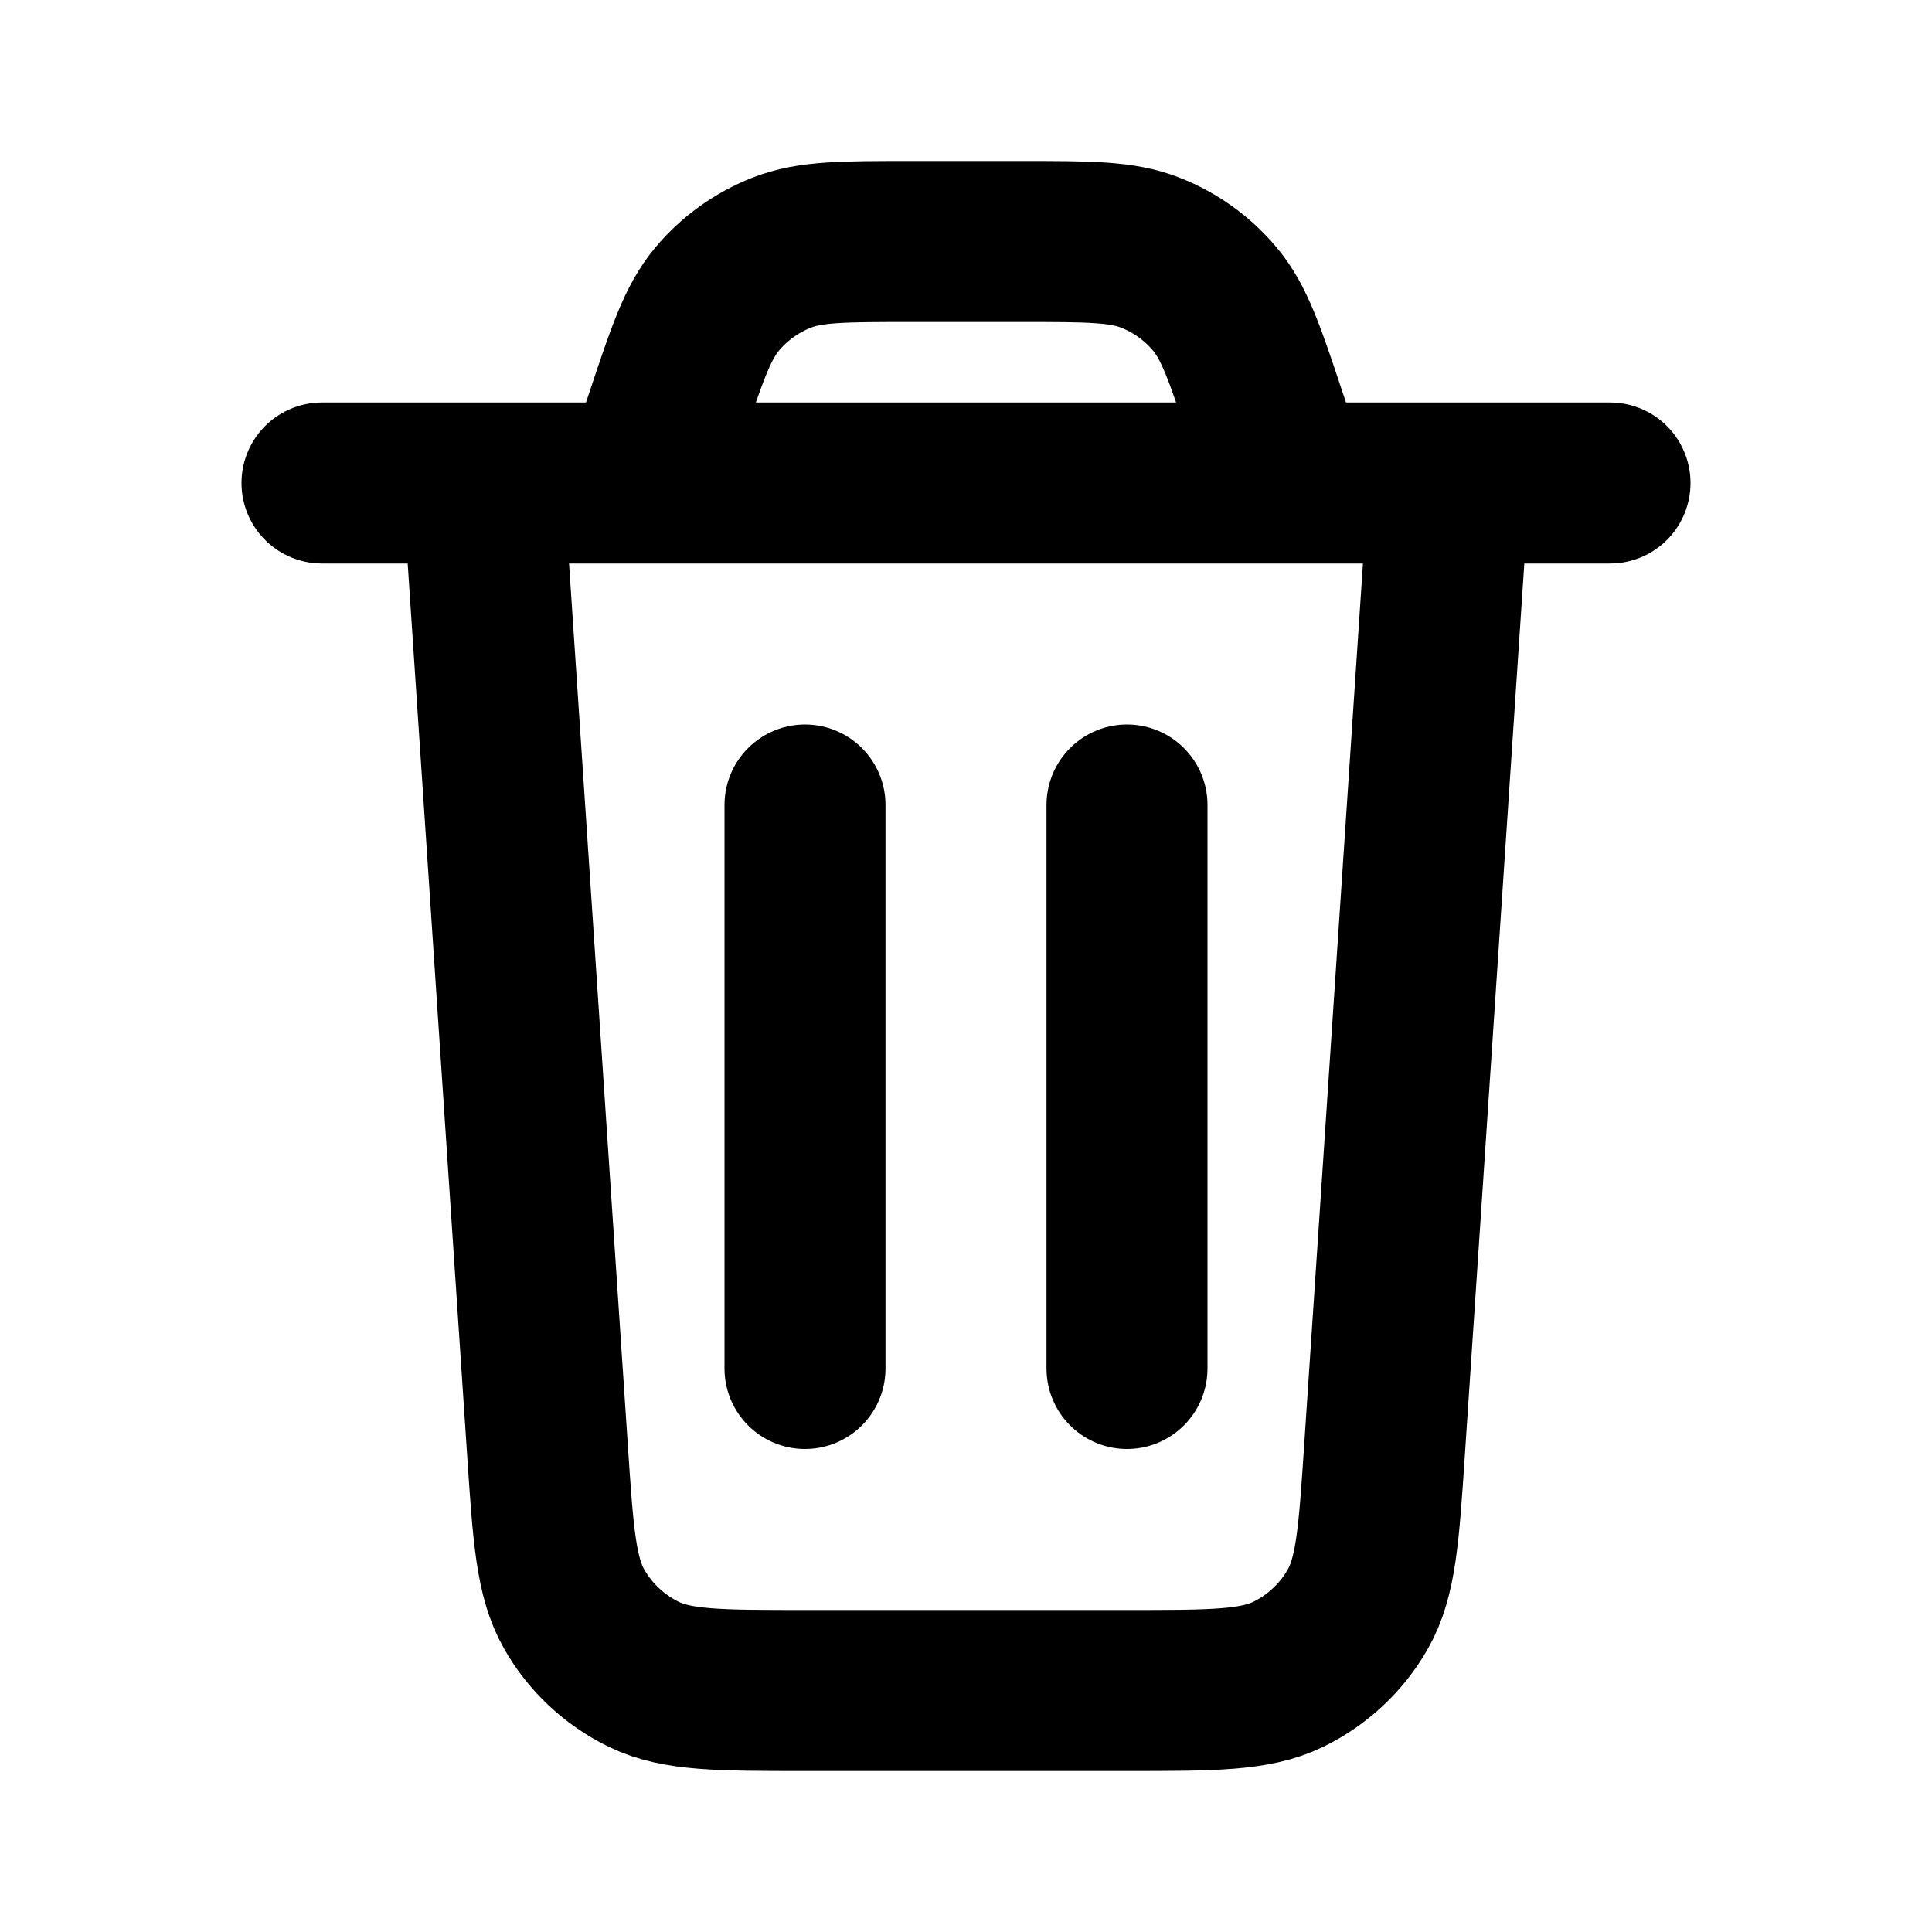
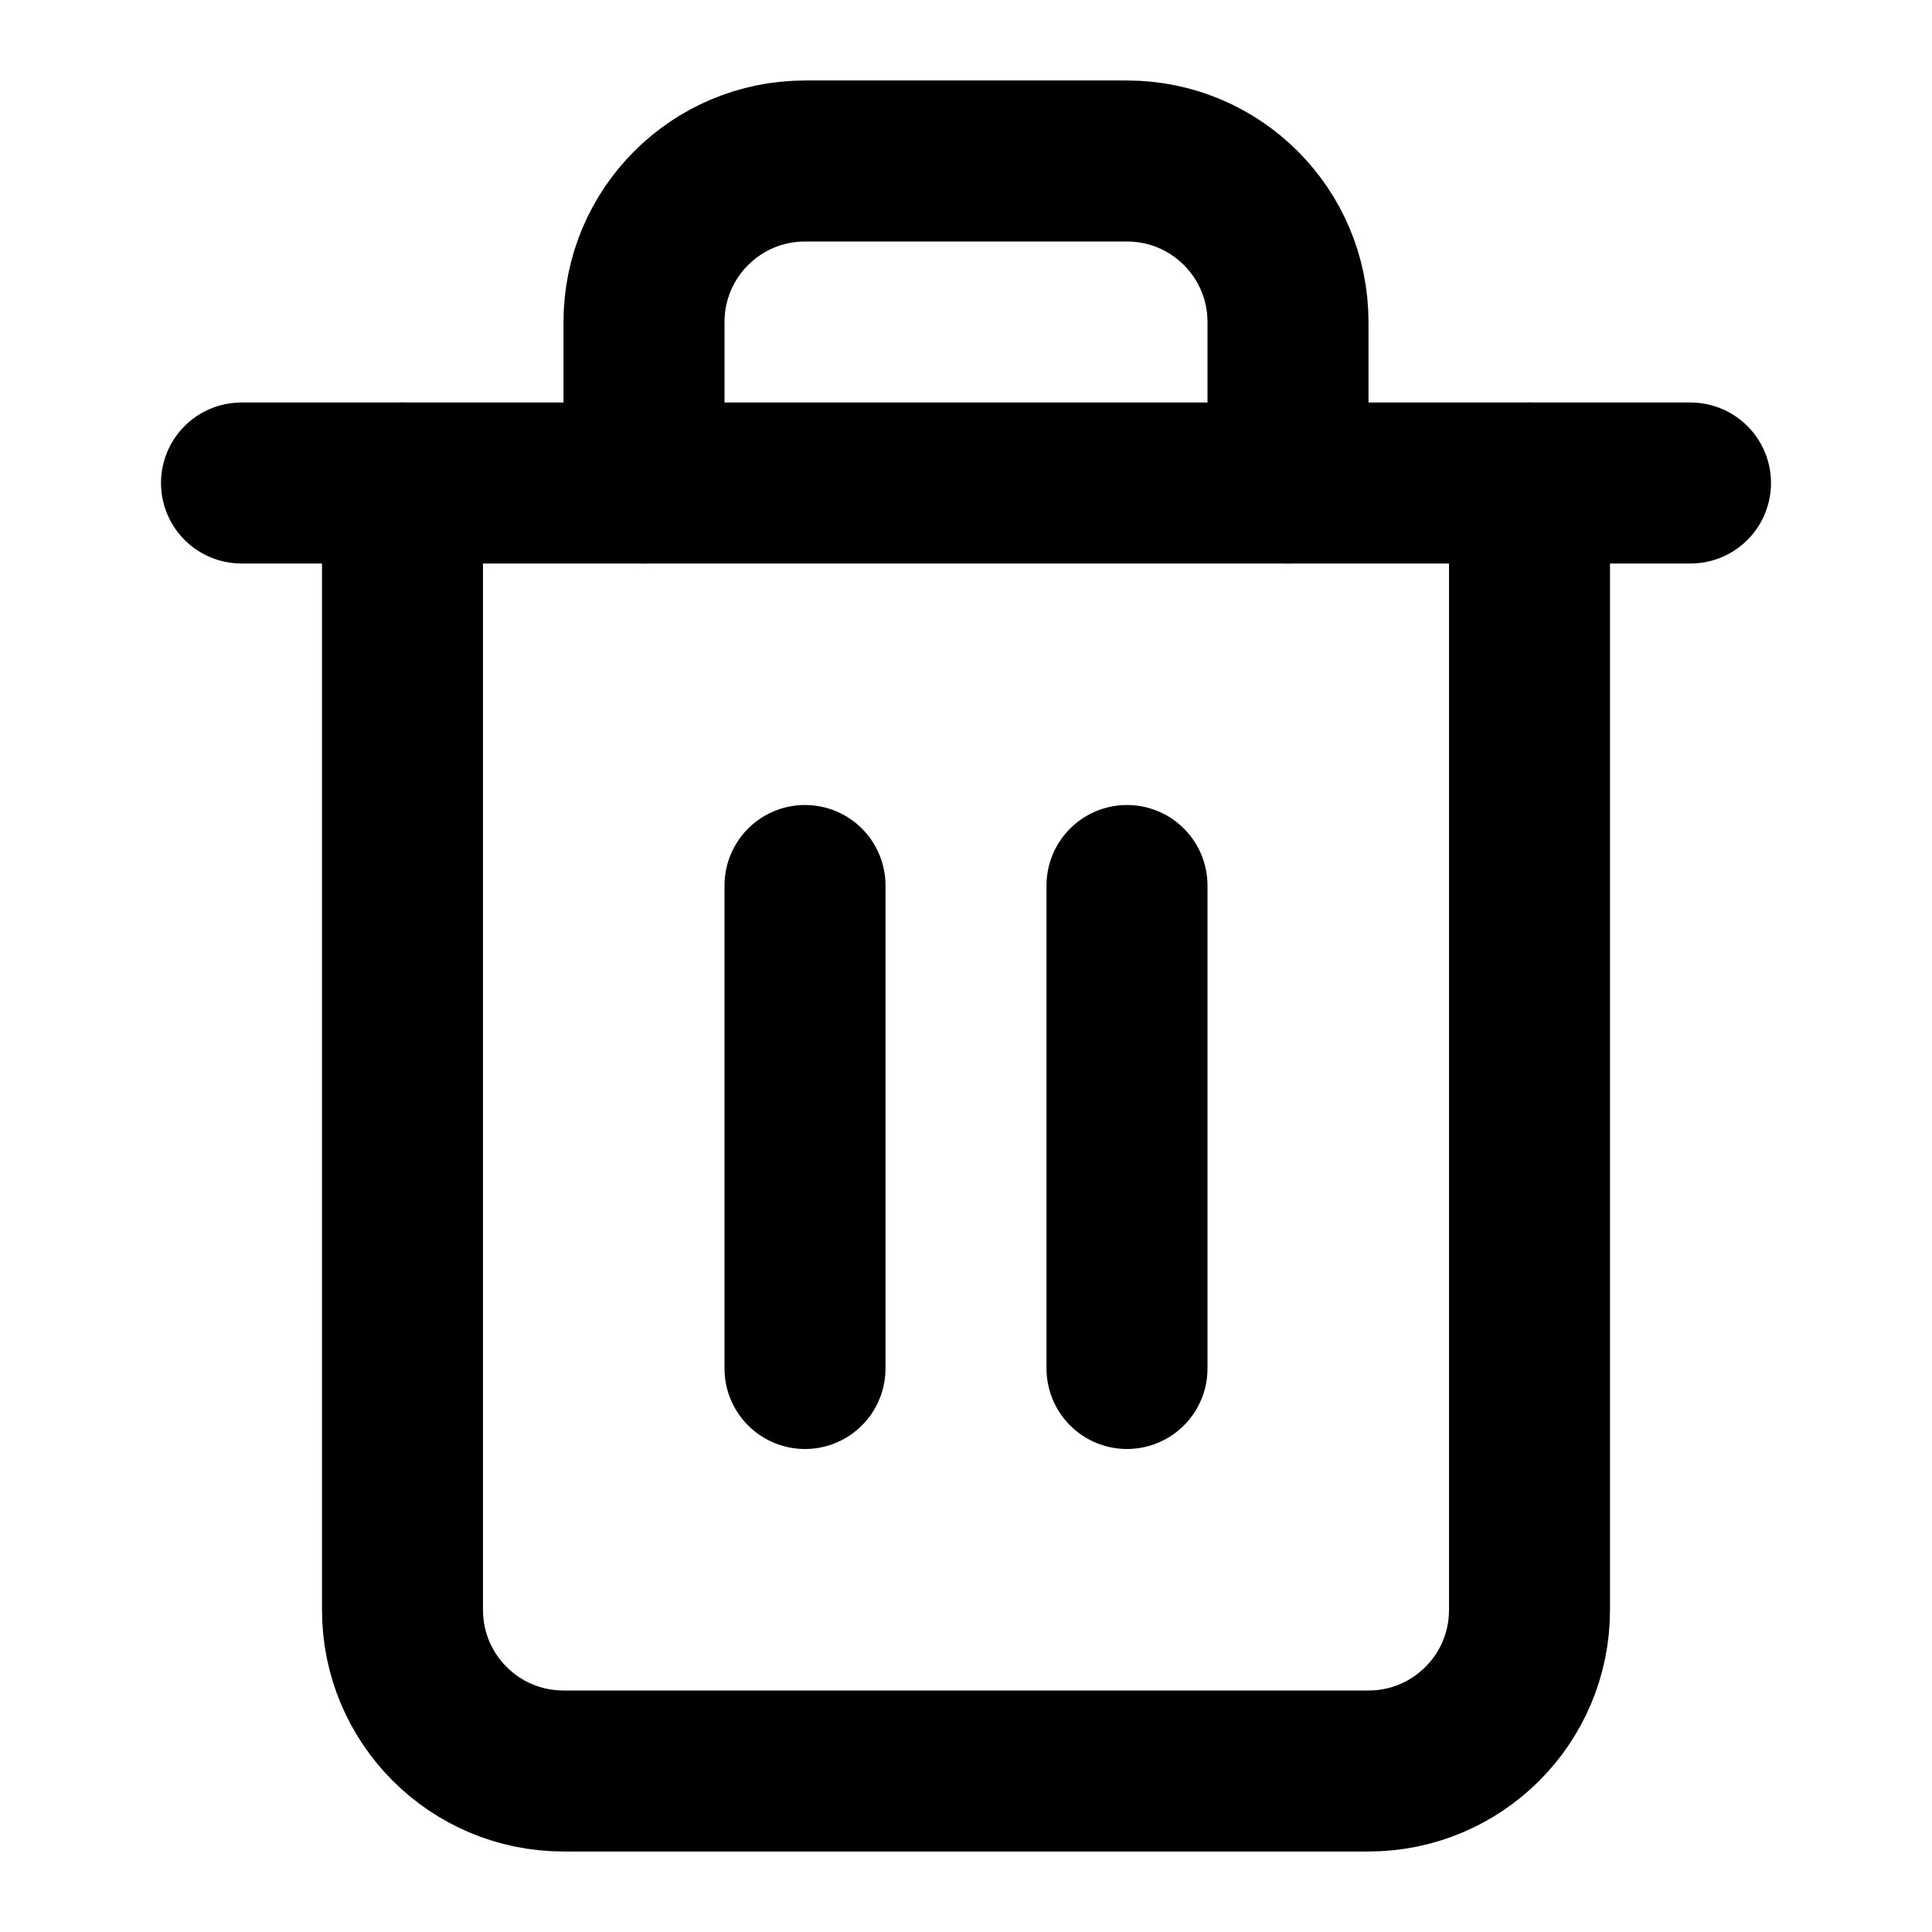
- <svg xmlns="http://www.w3.org/2000/svg" viewBox="0 0 24 24" fill="none">
-   <g id="SVGRepo_bgCarrier" stroke-width="0" />
-   <g id="SVGRepo_tracerCarrier" stroke-linecap="round" stroke-linejoin="round" />
-   <g id="SVGRepo_iconCarrier">
-     <path d="M18 6L17.199 18.013C17.129 19.065 17.094 19.591 16.867 19.99C16.667 20.341 16.365 20.623 16.001 20.8C15.588 21 15.061 21 14.006 21H9.994C8.939 21 8.412 21 7.999 20.8C7.635 20.623 7.333 20.341 7.133 19.99C6.906 19.591 6.871 19.065 6.801 18.013L6 6M4 6H20M16 6L15.729 5.188C15.467 4.401 15.336 4.008 15.093 3.717C14.878 3.46 14.602 3.261 14.29 3.139C13.938 3 13.523 3 12.694 3H11.306C10.477 3 10.062 3 9.71 3.139C9.398 3.261 9.122 3.46 8.907 3.717C8.664 4.008 8.533 4.401 8.271 5.188L8 6M14 10V17M10 10V17" stroke="#000000" stroke-width="2" stroke-linecap="round" stroke-linejoin="round" />
-   </g>
+ <svg xmlns="http://www.w3.org/2000/svg" width="24" height="24" viewBox="0 0 24 24" fill="none" stroke="currentColor" stroke-width="2" stroke-linecap="round" stroke-linejoin="round">
+   <path d="M3 6h18" />
+   <path d="M19 6v14a2 2 0 0 1-2 2H7a2 2 0 0 1-2-2V6m3 0V4a2 2 0 0 1 2-2h4a2 2 0 0 1 2 2v2" />
+   <path d="M10 11v6" />
+   <path d="M14 11v6" />
</svg>
